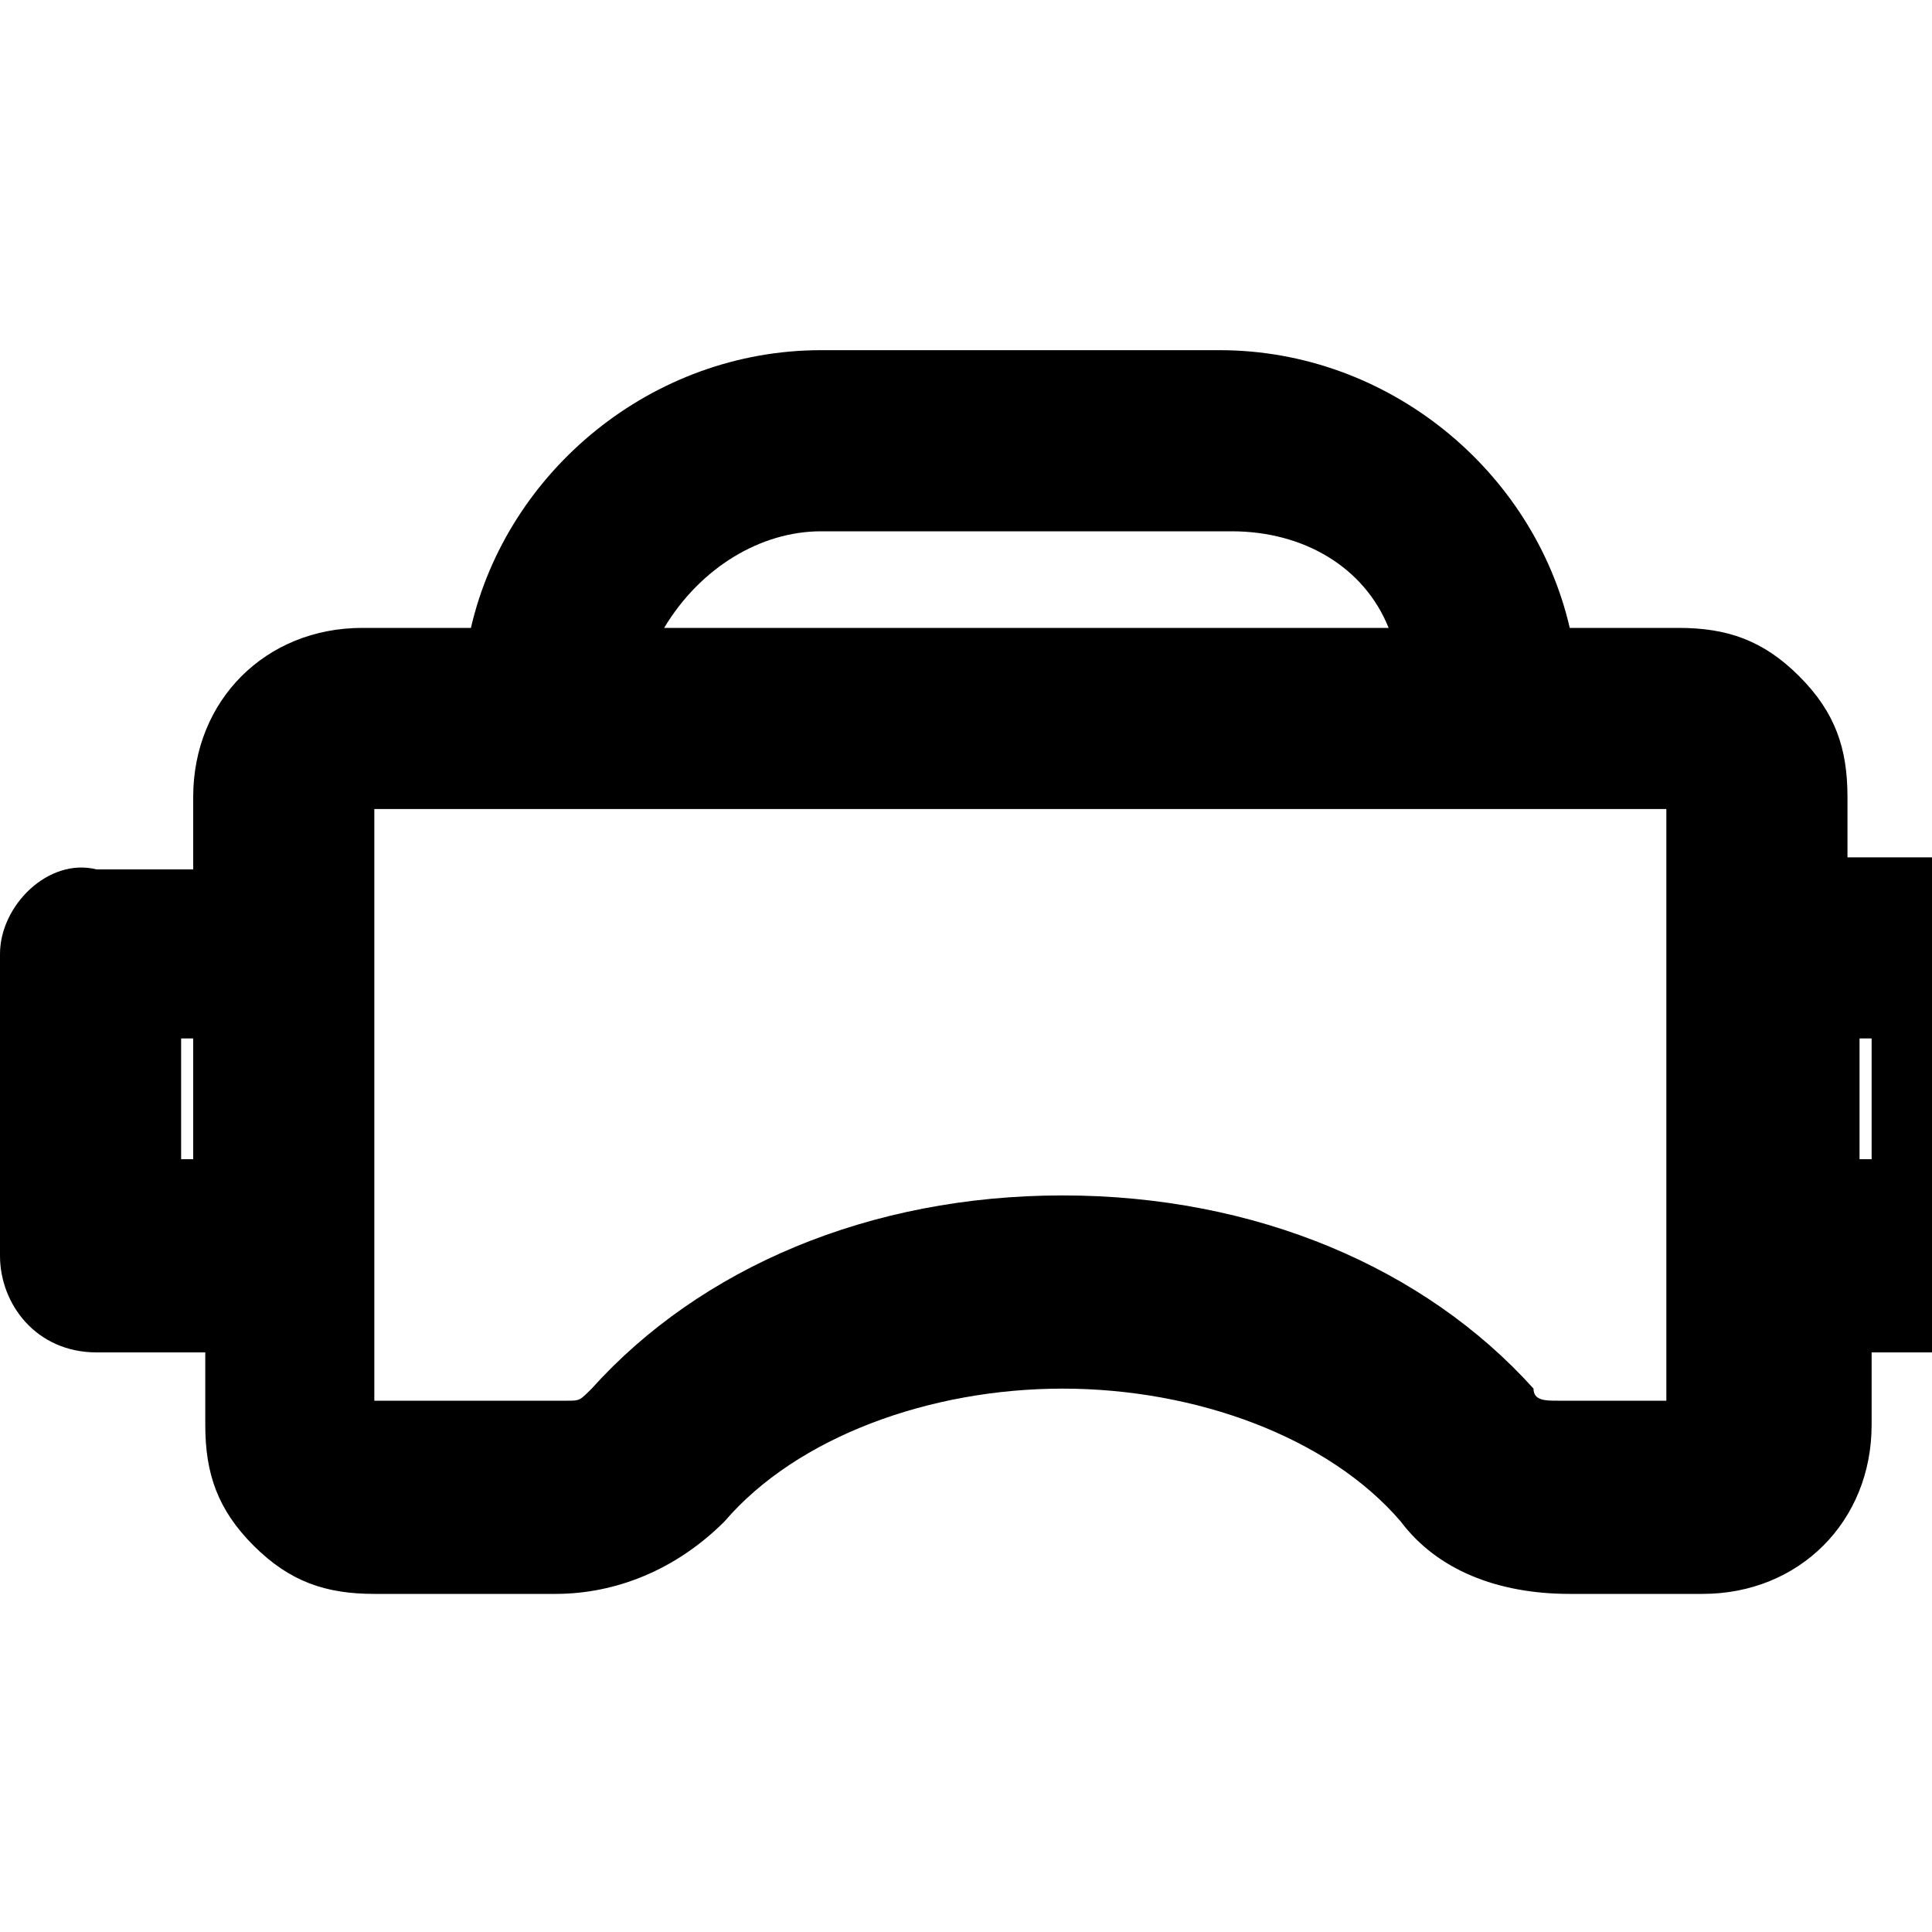
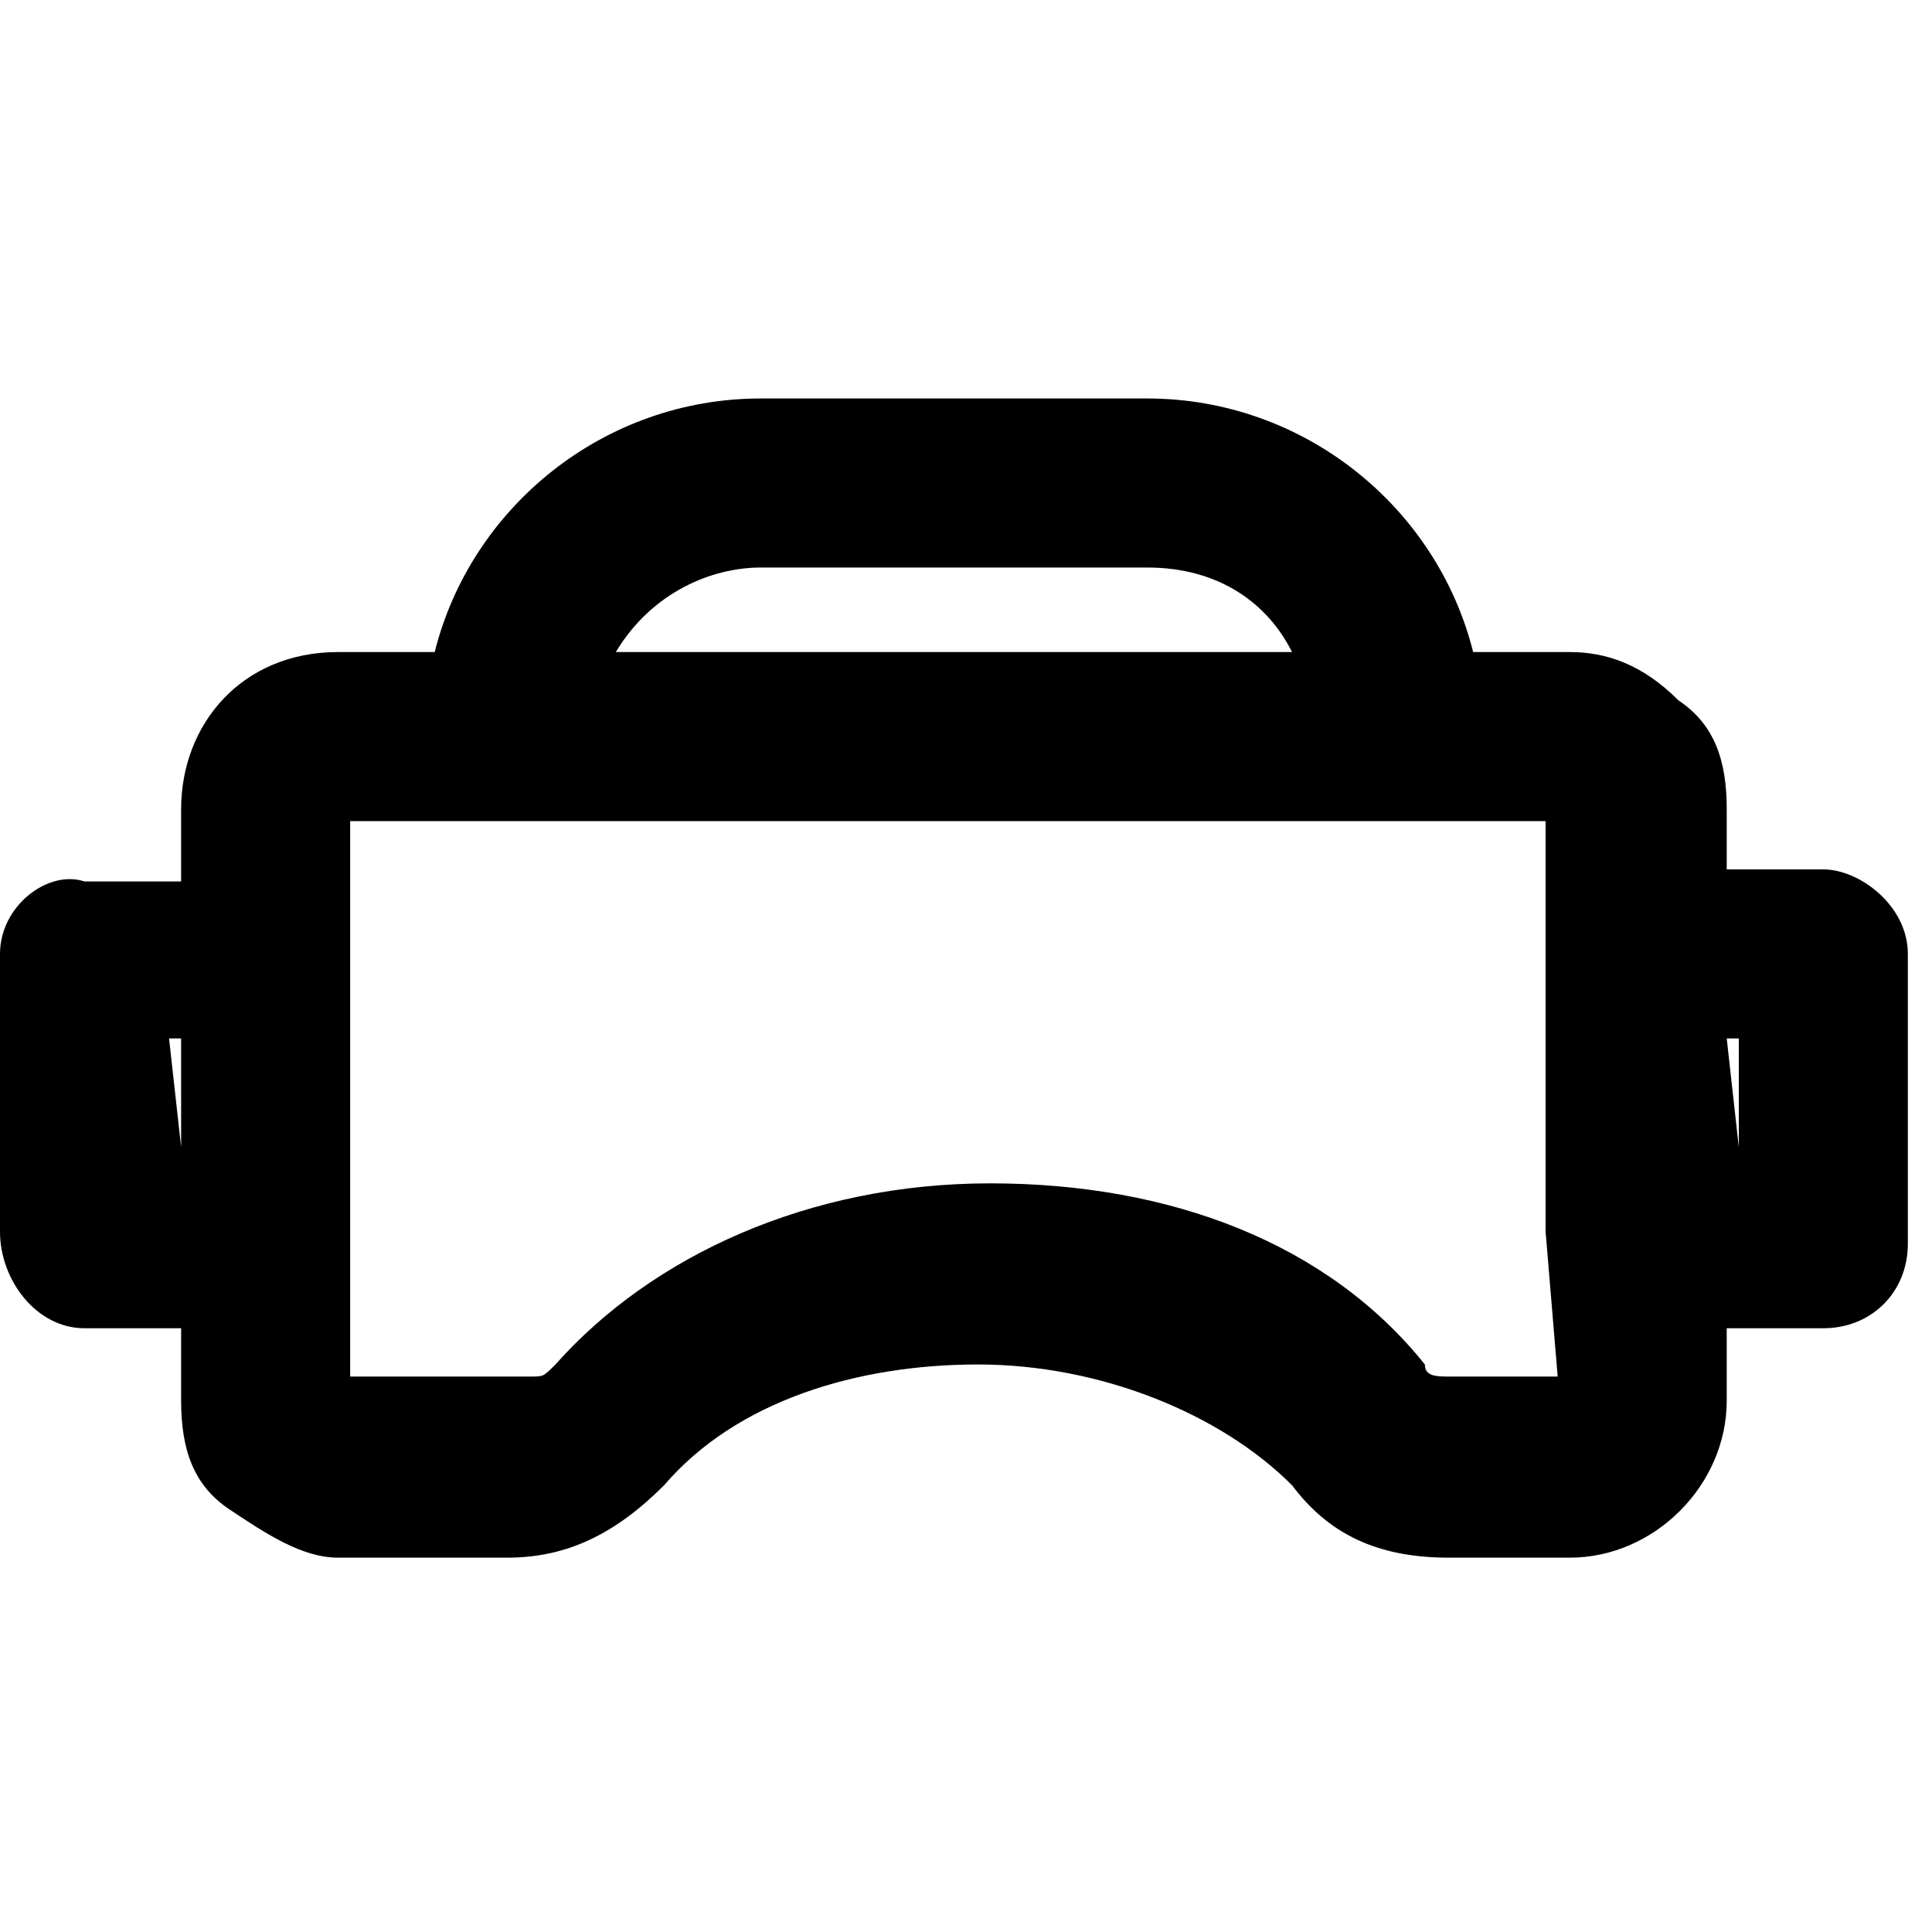
<svg xmlns="http://www.w3.org/2000/svg" viewBox="0 0 16 16">
-   <path d="M16.2,7.1h-0.9V6.6c0-0.4-0.1-0.7-0.4-1s-0.6-0.4-1-0.4c0,0,0,0,0,0h-0.9c-0.3-1.3-1.5-2.3-2.9-2.3H6.8  c-1.4,0-2.6,1-2.9,2.3H3c-0.8,0-1.4,0.6-1.4,1.4v0.6H0.8C0.4,7.1,0,7.5,0,7.9v2.5c0,0.4,0.3,0.8,0.8,0.8h0.9v0.6  c0,0.4,0.1,0.7,0.4,1c0.3,0.3,0.6,0.4,1,0.4c0,0,0,0,0,0h1.5c0.5,0,1-0.2,1.4-0.6c0.6-0.7,1.7-1.1,2.8-1.1s2.2,0.4,2.8,1.1  c0.3,0.4,0.8,0.6,1.4,0.6l1.1,0c0.8,0,1.4-0.6,1.4-1.4v-0.6h0.9c0.4,0,0.8-0.3,0.8-0.8V7.9C17,7.5,16.6,7.1,16.2,7.1z M1.6,9.6H1.5  v-1h0.1V9.6z M6.8,4.4h3.4c0.6,0,1.1,0.3,1.3,0.8h-6C5.8,4.7,6.3,4.4,6.8,4.4z M13.9,11.6l-1,0c0,0,0,0,0,0c-0.1,0-0.2,0-0.2-0.1  c-0.9-1-2.3-1.6-3.9-1.6s-3,0.6-3.9,1.6c-0.1,0.1-0.1,0.1-0.2,0.1H3.1V6.7h1.4h7.9h1.4v1.2v2.5V11.6z M15.5,9.6h-0.1v-1h0.1V9.6z" />
+   <path d="M15.1,7.2h-0.8V6.7c0-0.4-0.1-0.7-0.4-0.9c-0.3-0.3-0.6-0.4-0.9-0.4l0,0h-0.8c-0.3-1.2-1.4-2.1-2.7-2.1H6.3  C5,3.3,3.9,4.2,3.6,5.4H2.8C2,5.4,1.5,6,1.5,6.7v0.6H0.7C0.4,7.2,0,7.5,0,7.9v2.3C0,10.6,0.3,11,0.7,11h0.8v0.6  c0,0.4,0.1,0.7,0.4,0.9s0.6,0.4,0.9,0.4l0,0h1.4c0.5,0,0.9-0.2,1.3-0.6c0.6-0.7,1.6-1,2.6-1s2,0.4,2.6,1c0.3,0.4,0.7,0.6,1.3,0.6h1  c0.7,0,1.3-0.6,1.3-1.3V11h0.8c0.4,0,0.7-0.3,0.7-0.7V7.9C15.8,7.5,15.4,7.2,15.1,7.2z M1.5,9.5L1.5,9.5L1.4,8.6h0.1V9.5z M6.3,4.7  h3.2c0.6,0,1,0.3,1.2,0.7H5.1C5.4,4.9,5.9,4.7,6.3,4.7z M12.9,11.4H12l0,0c-0.1,0-0.2,0-0.2-0.1C11,10.3,9.7,9.8,8.2,9.8  s-2.8,0.6-3.6,1.5c-0.1,0.1-0.1,0.1-0.2,0.1H2.9V6.8h1.3h7.3h1.3v1.1v2.3L12.9,11.4L12.9,11.4z M14.4,9.5L14.4,9.5l-0.1-0.9h0.1V9.5  z" />
</svg>
